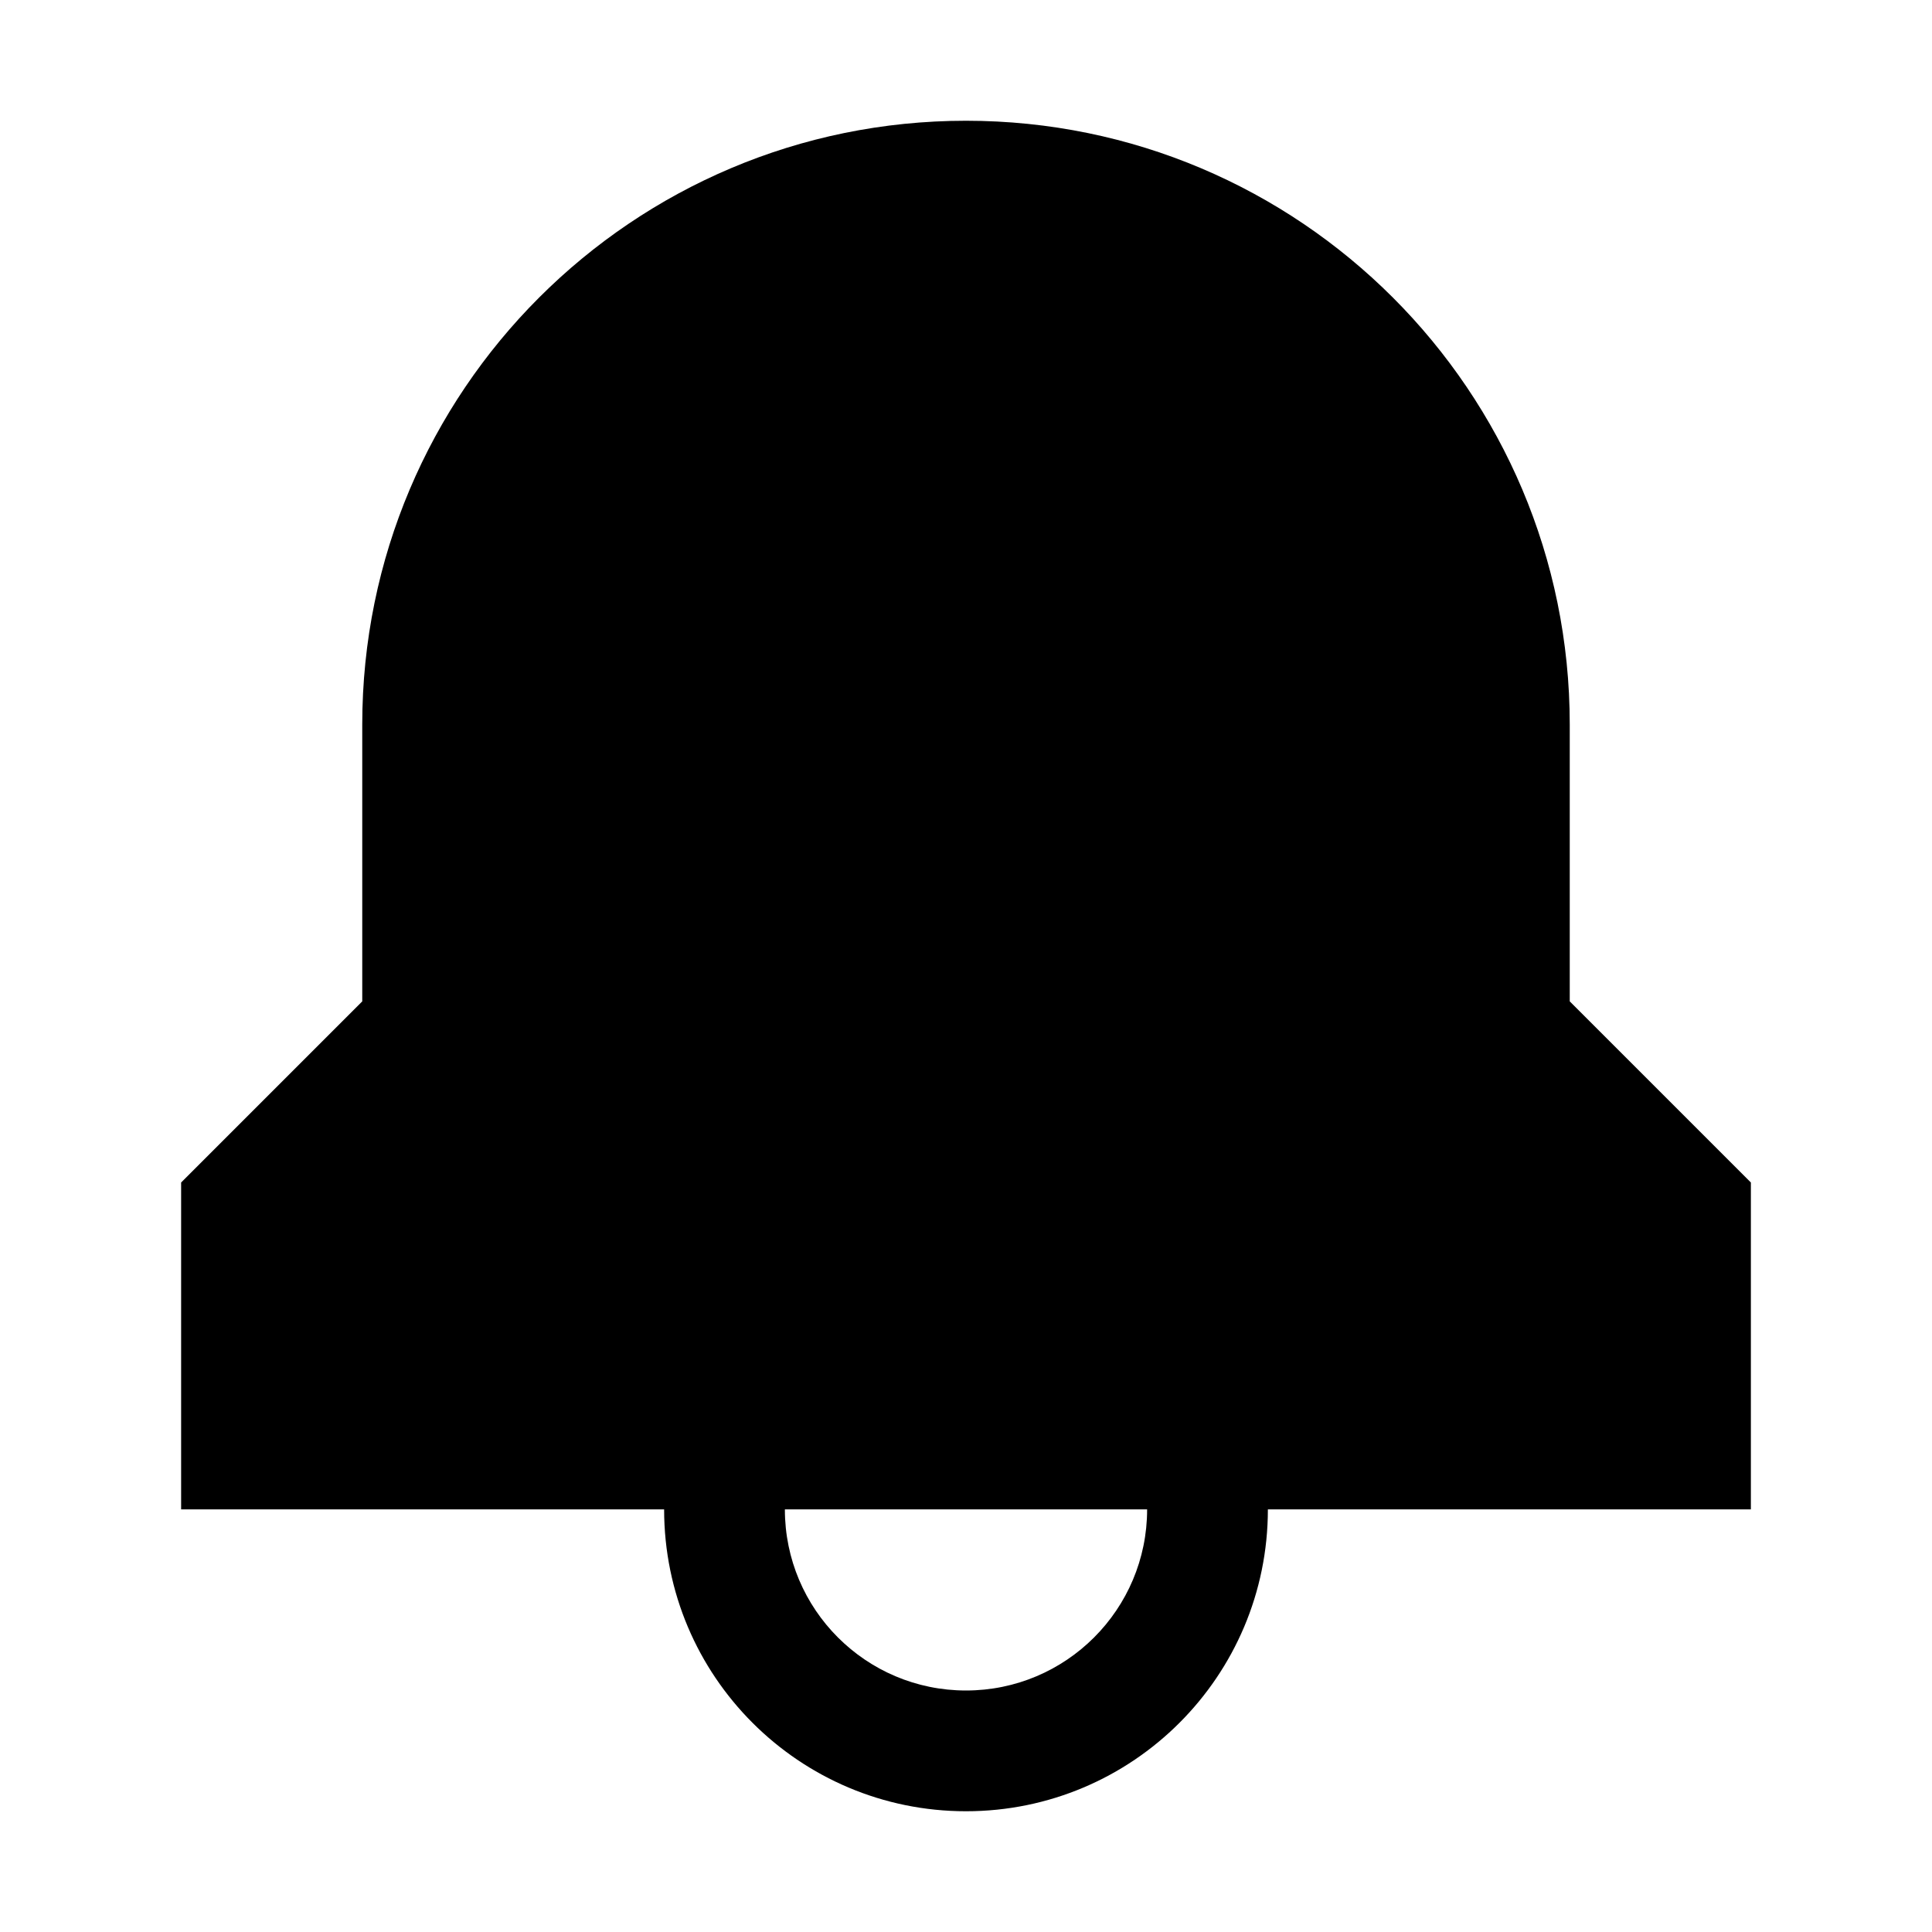
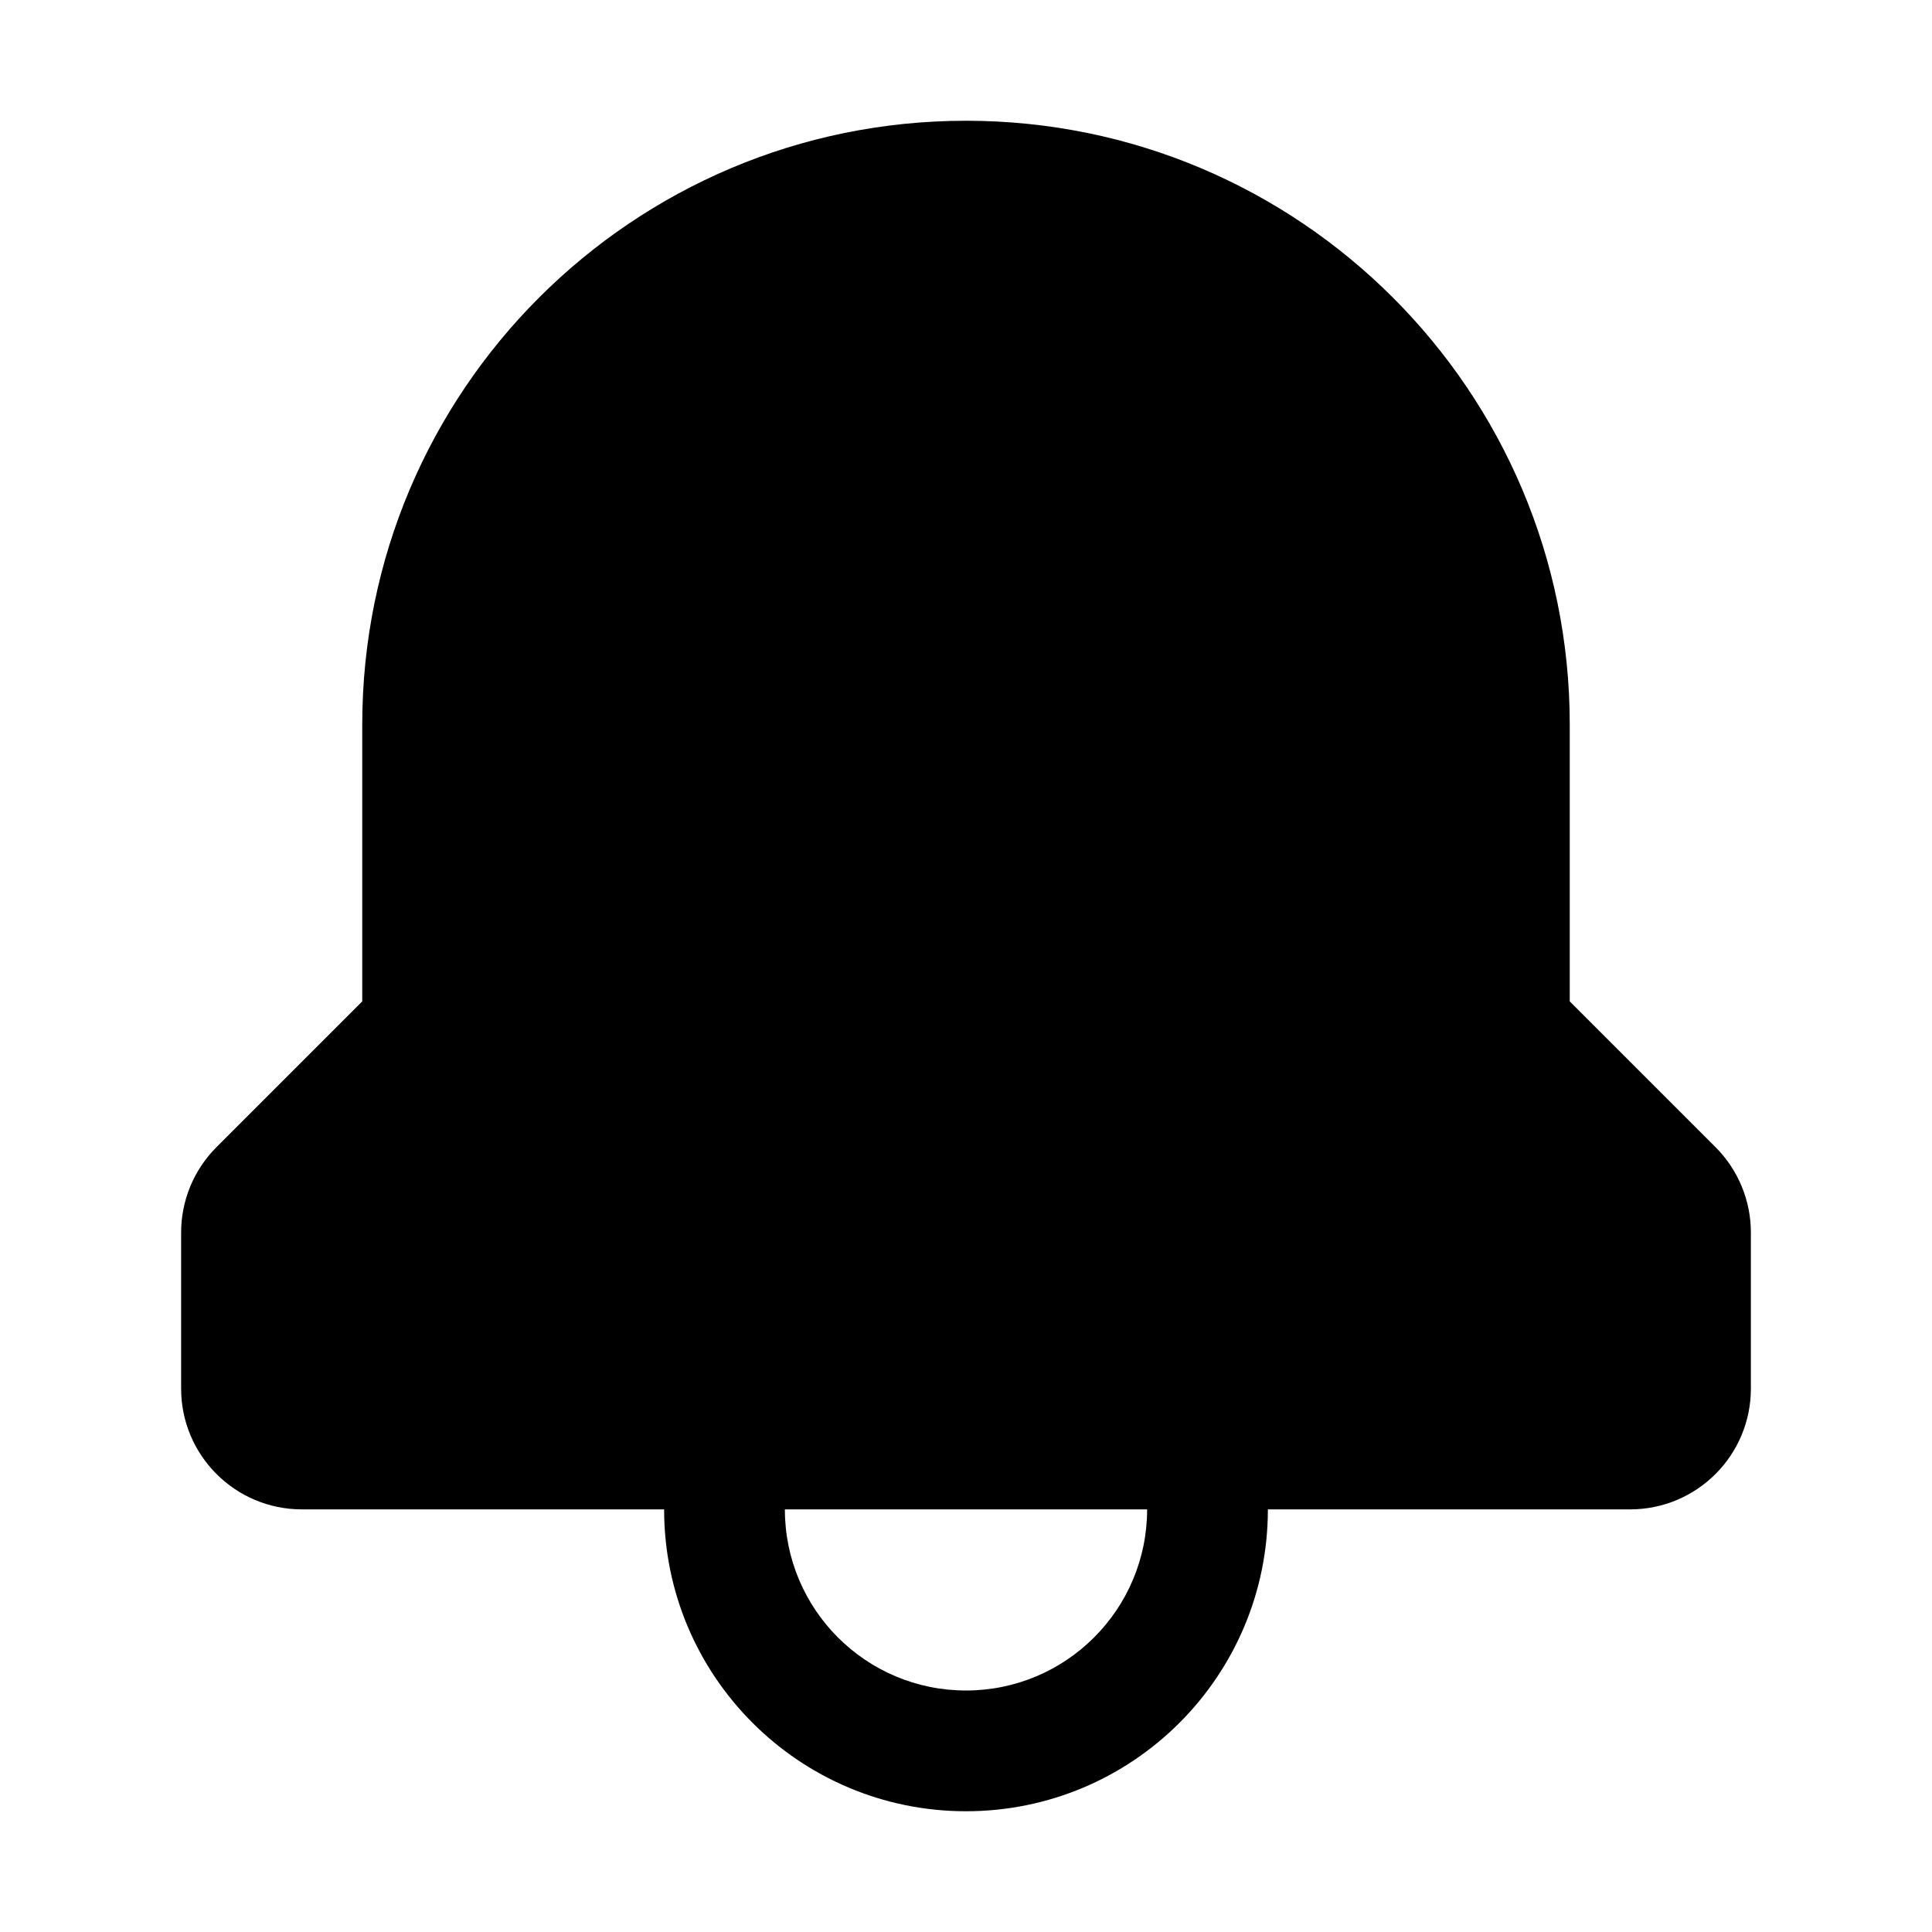
<svg xmlns="http://www.w3.org/2000/svg" viewBox="0 0 32 32">
-   <path fill-rule="evenodd" d="M6 12C6 6.477 10.477 2 16 2s10 4.477 10 10v4.586l2.707 2.707.293.293V25h-8a5 5 0 11-10 0H3v-5.414l.293-.293L6 16.586V12zm10 16a3 3 0 01-3-3h6a3 3 0 01-3 3z" />
+   <path fill-rule="evenodd" d="M6 12C6 6.477 10.477 2 16 2s10 4.477 10 10v4.586L28.414 19A2 2 0 0129 20.414V23a2 2 0 01-2 2h-6a5 5 0 11-10 0H5a2 2 0 01-2-2v-2.586A2 2 0 013.586 19L6 16.586V12zm7 13h6a3 3 0 11-6 0z" />
</svg>
